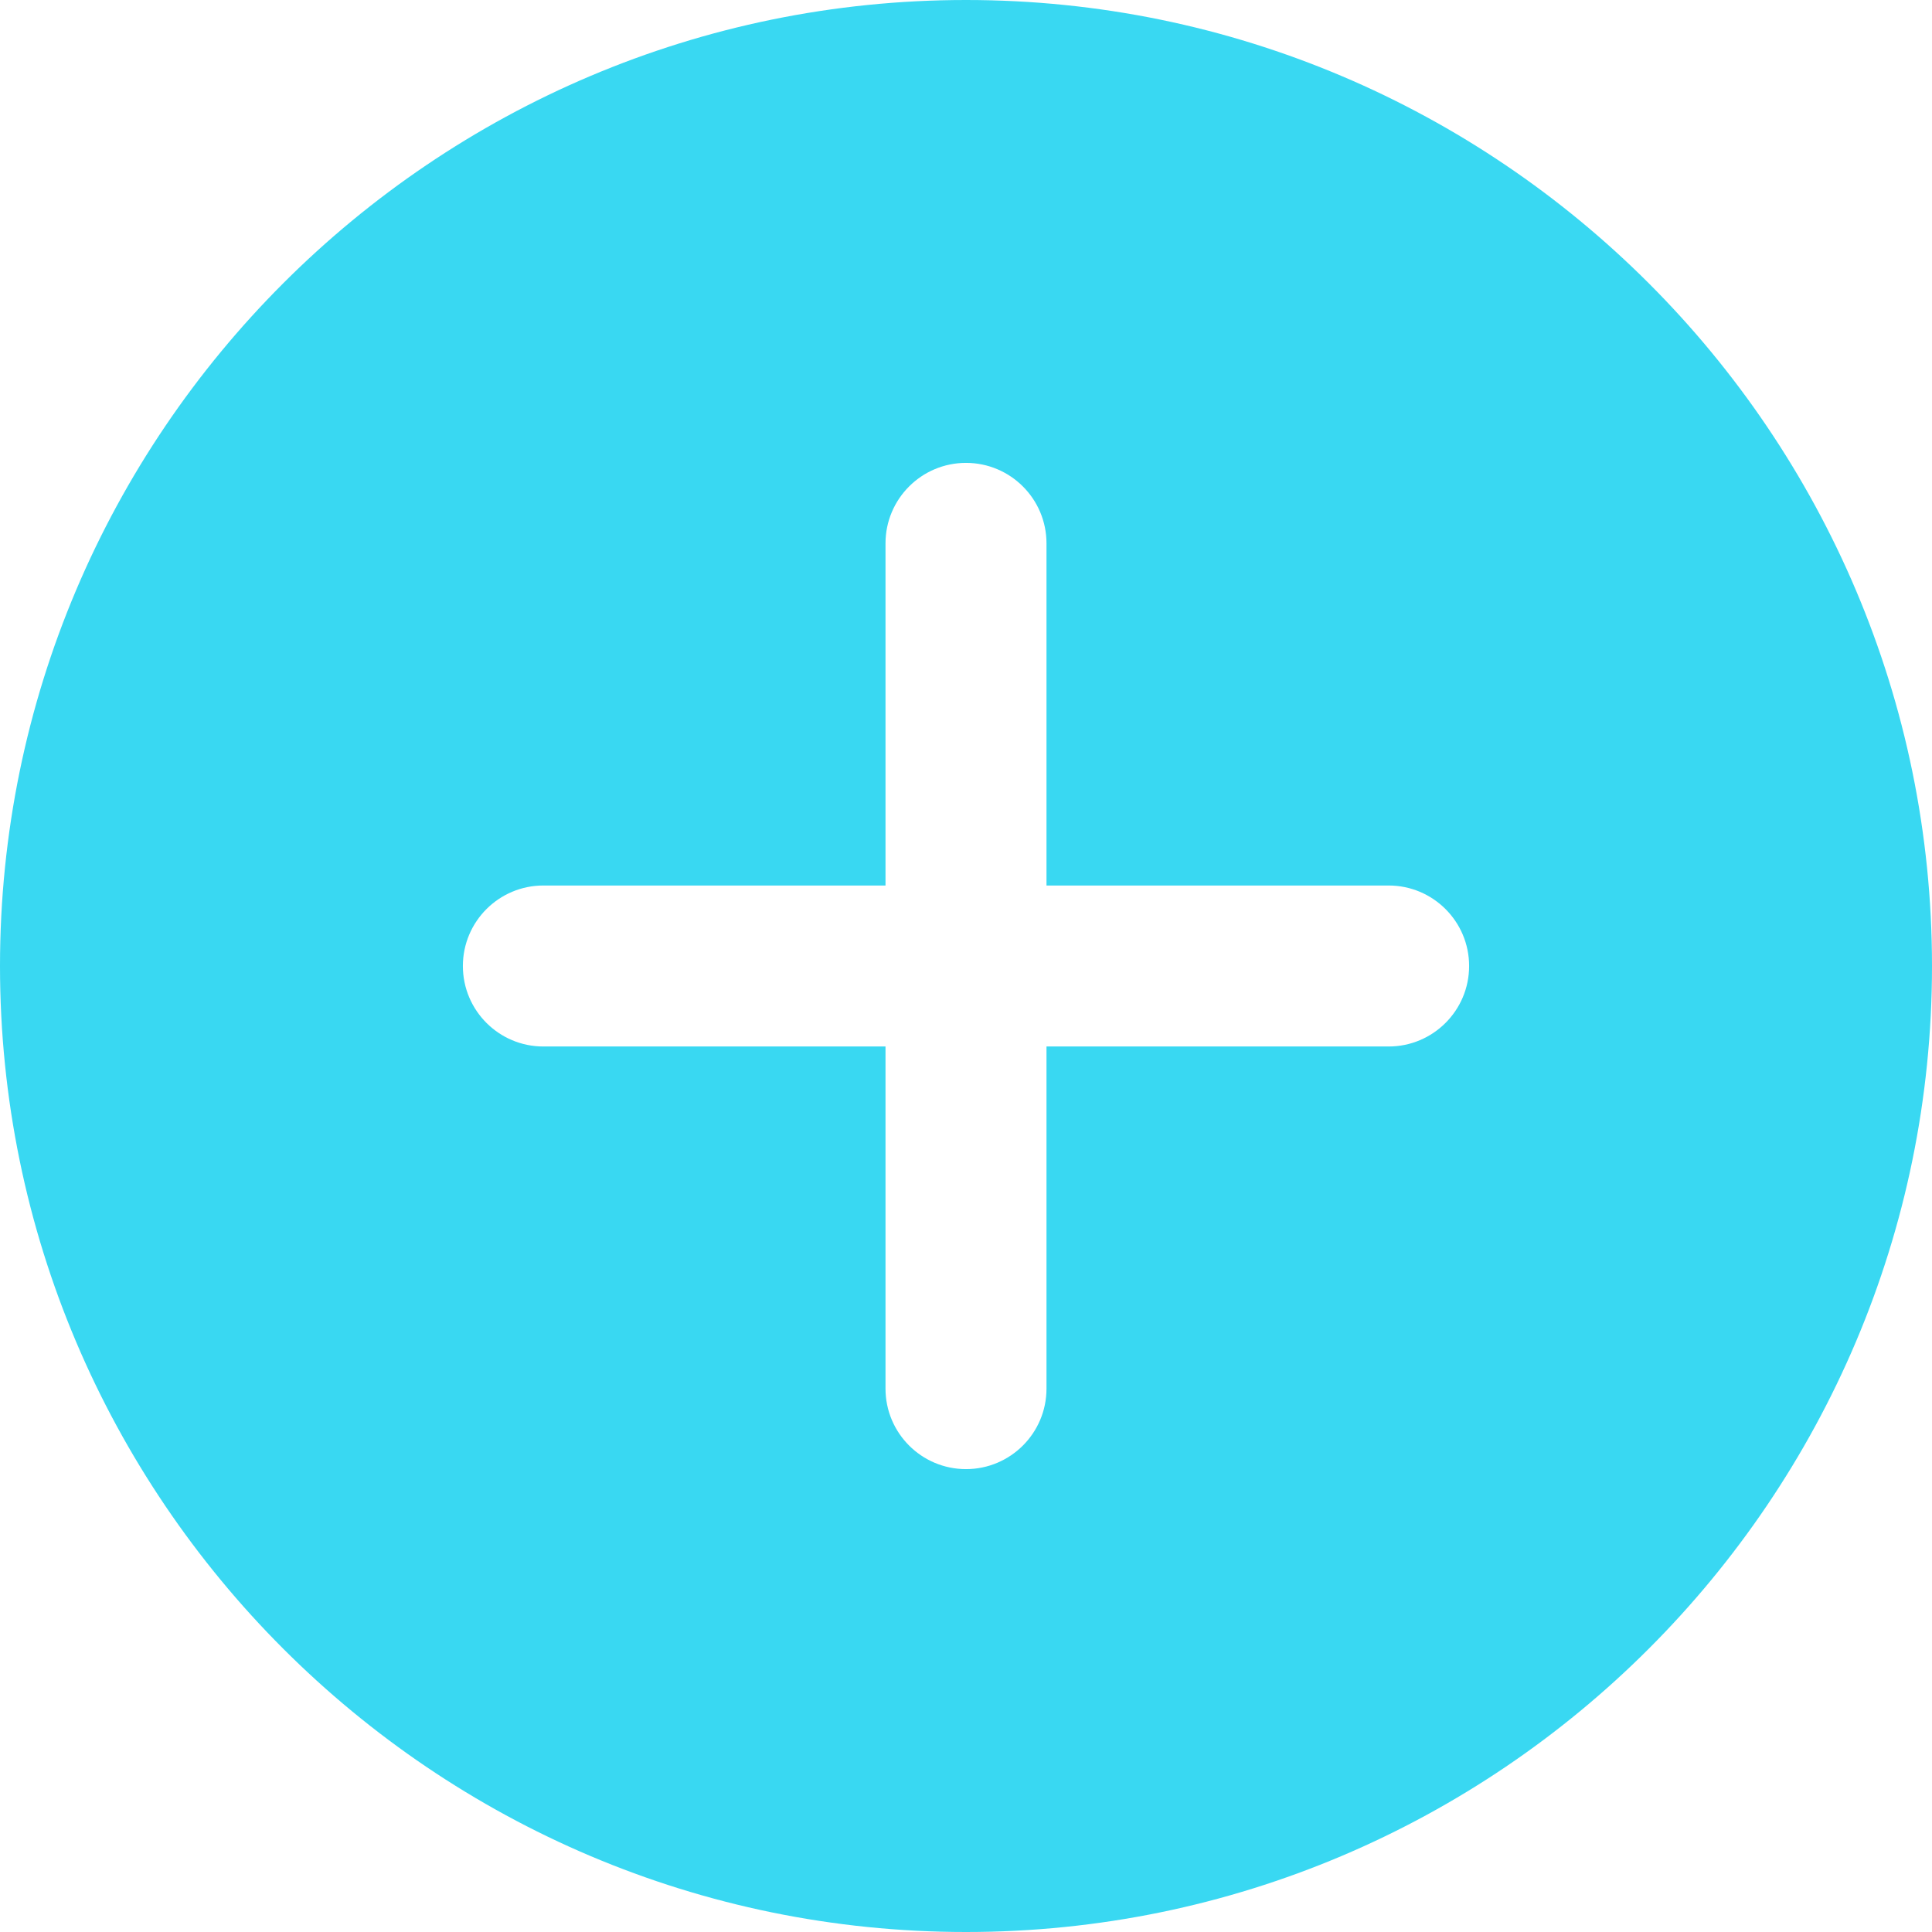
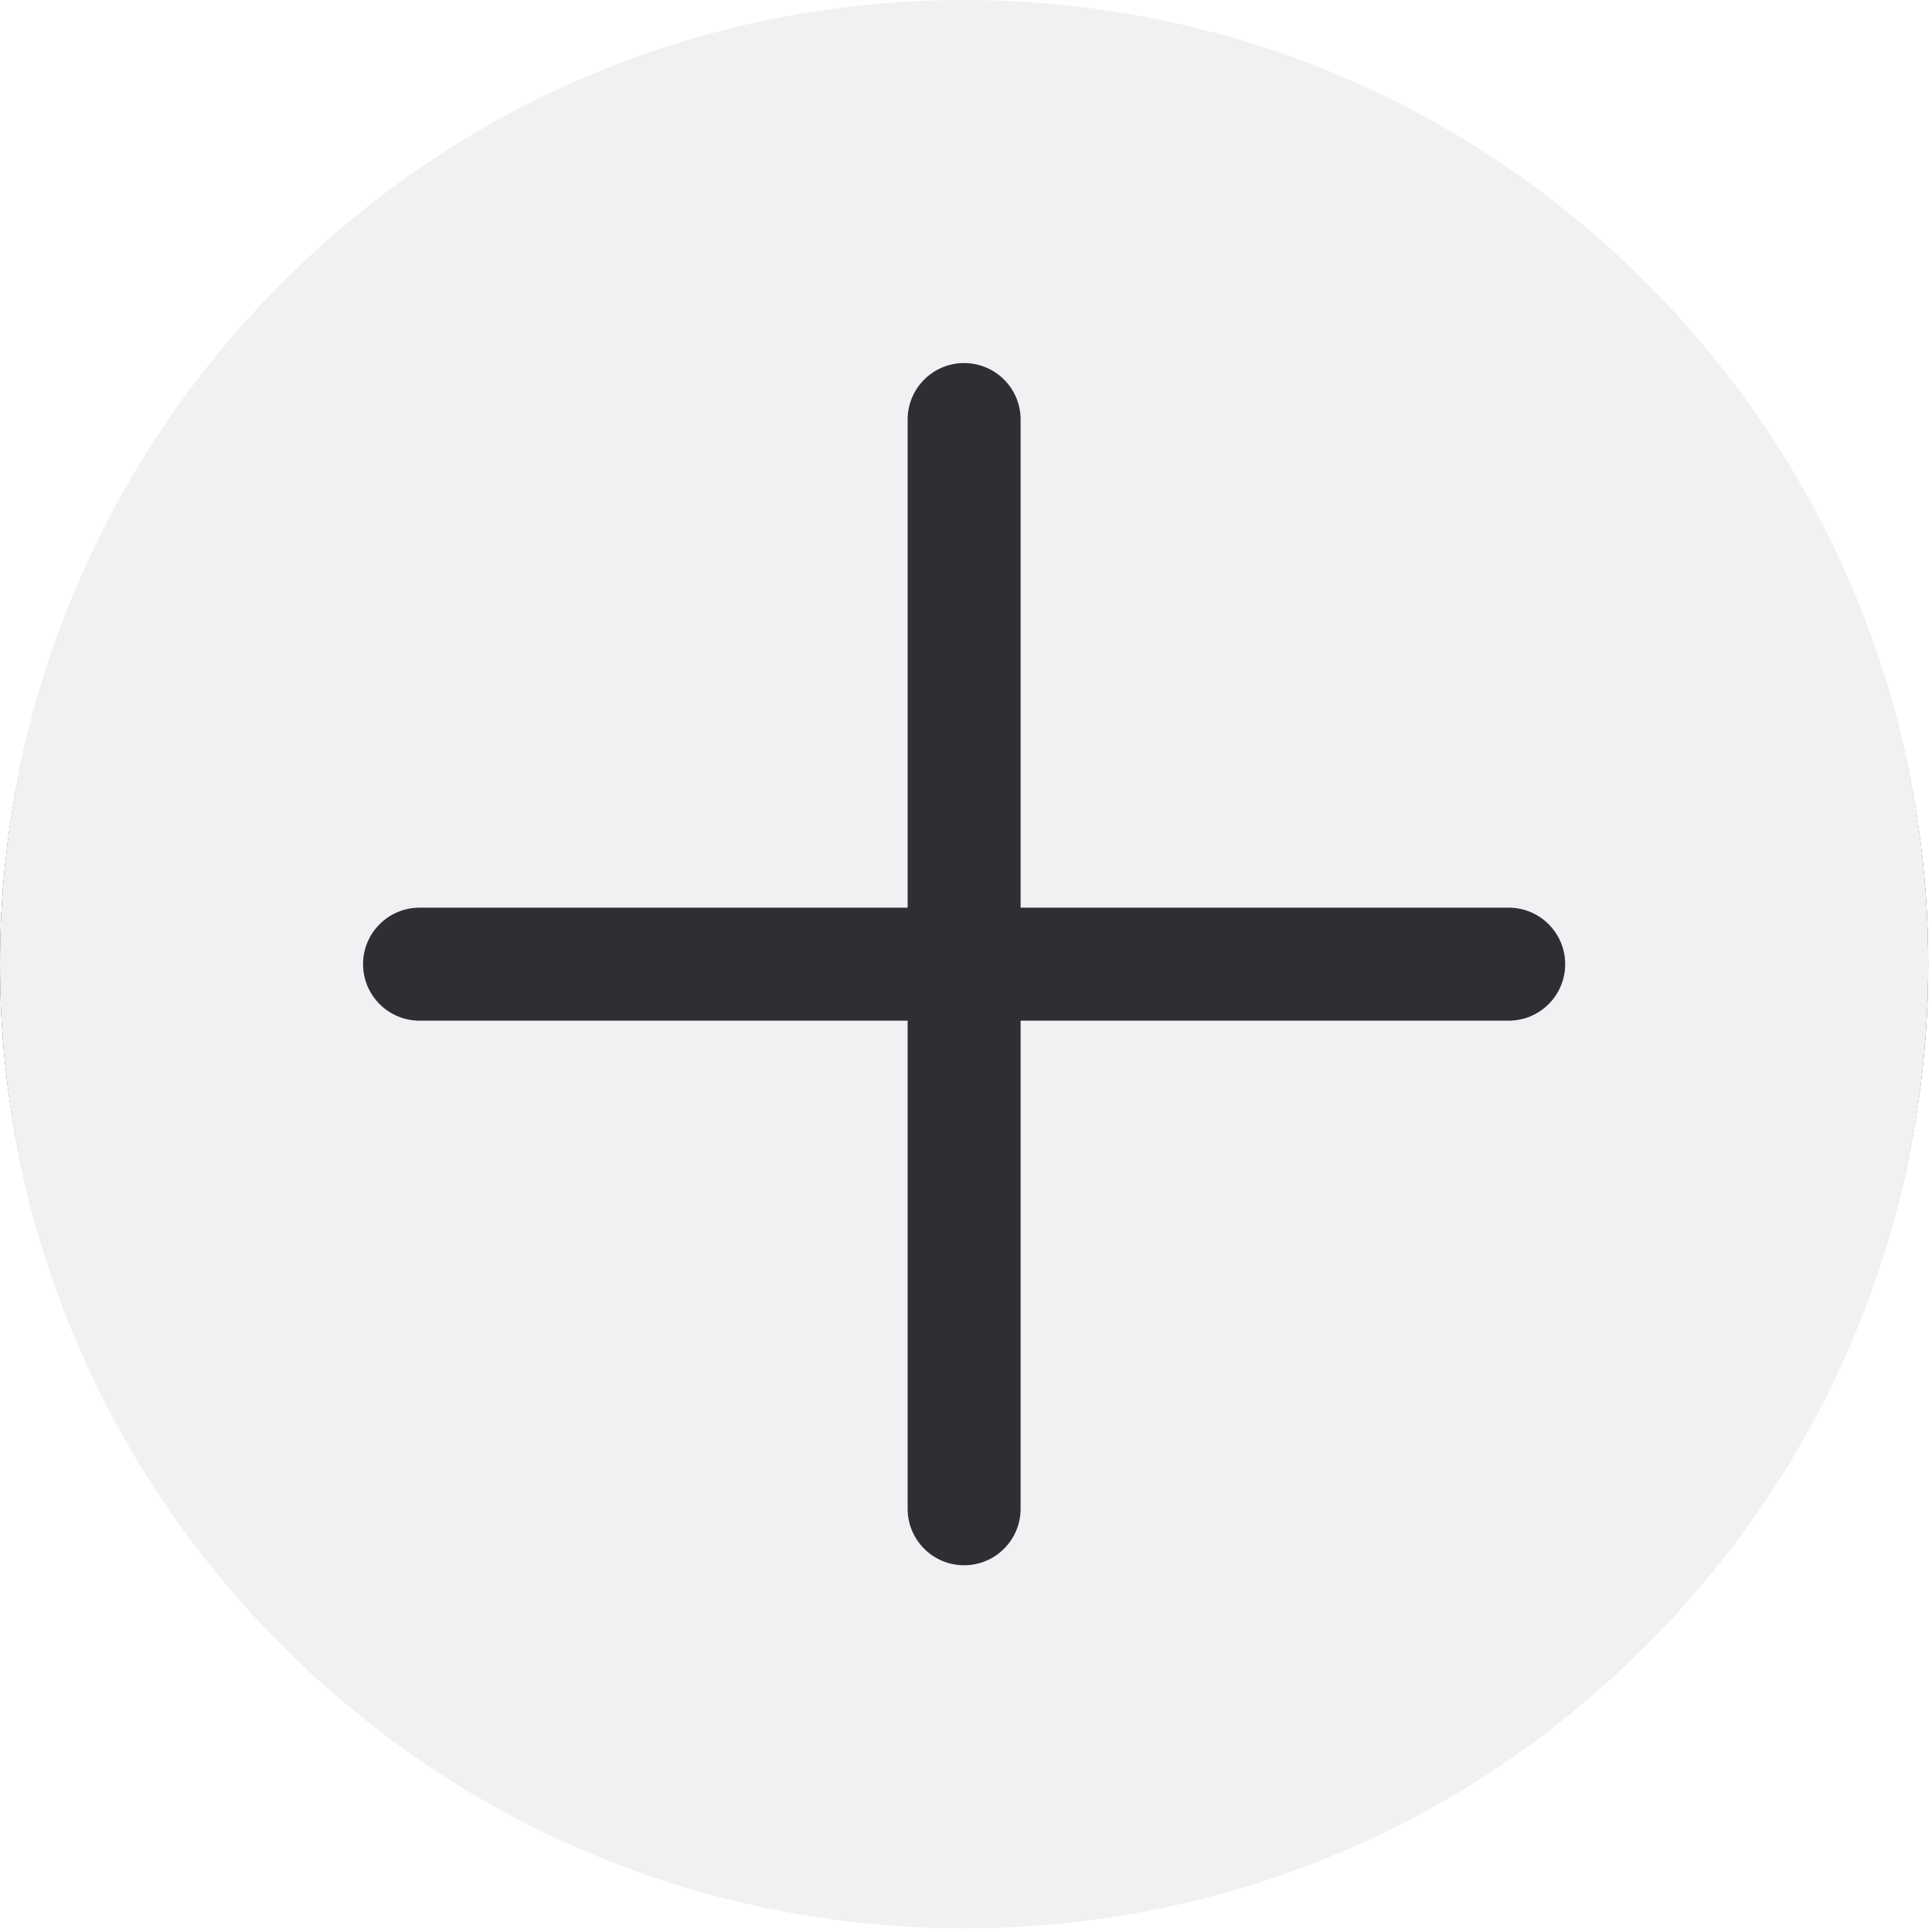
- <svg xmlns="http://www.w3.org/2000/svg" height="512pt" viewBox="0 0 512 512" width="512pt" style="fill:#39D8F2;">
-   <path d="m256 0c-141.164 0-256 114.836-256 256s114.836 256 256 256 256-114.836 256-256-114.836-256-256-256zm112 277.332h-90.668v90.668c0 11.777-9.555 21.332-21.332 21.332s-21.332-9.555-21.332-21.332v-90.668h-90.668c-11.777 0-21.332-9.555-21.332-21.332s9.555-21.332 21.332-21.332h90.668v-90.668c0-11.777 9.555-21.332 21.332-21.332s21.332 9.555 21.332 21.332v90.668h90.668c11.777 0 21.332 9.555 21.332 21.332s-9.555 21.332-21.332 21.332zm0 0" />
+ <svg xmlns="http://www.w3.org/2000/svg" width="513" height="512" viewBox="0 0 513 512" fill="none">
+   <ellipse cx="256" cy="256" rx="256" ry="255" fill="#2E2F33" />
+   <path d="M437.02 74.981C388.668 26.63 324.382 0 256.002 0C187.622 0.001 123.335 26.629 74.982 74.981C26.631 123.335 0.001 187.621 0 256.002C0 324.382 26.629 388.668 74.982 437.02C123.335 485.371 187.623 511.999 256.002 511.999C324.382 511.999 388.668 485.37 437.02 437.019C485.372 388.668 512.001 324.38 512.002 256.001C512.001 187.621 485.372 123.335 437.02 74.981ZM400.6 271.002H271.001L271 400.601C271 408.885 264.285 415.601 256 415.601C247.717 415.601 241 408.885 241 400.601L241.001 271.001H111.402C103.117 271.001 96.402 264.285 96.402 256.001C96.402 247.717 103.117 241.001 111.402 241.001H241.001L241.002 111.4C241.002 103.116 247.718 96.4 256.002 96.4C264.285 96.4 271.002 103.116 271.002 111.4L271.001 241.001H400.6C408.885 241.001 415.6 247.717 415.6 256.001C415.6 264.285 408.885 271.002 400.6 271.002Z" fill="#F1F1F3" />
</svg>
